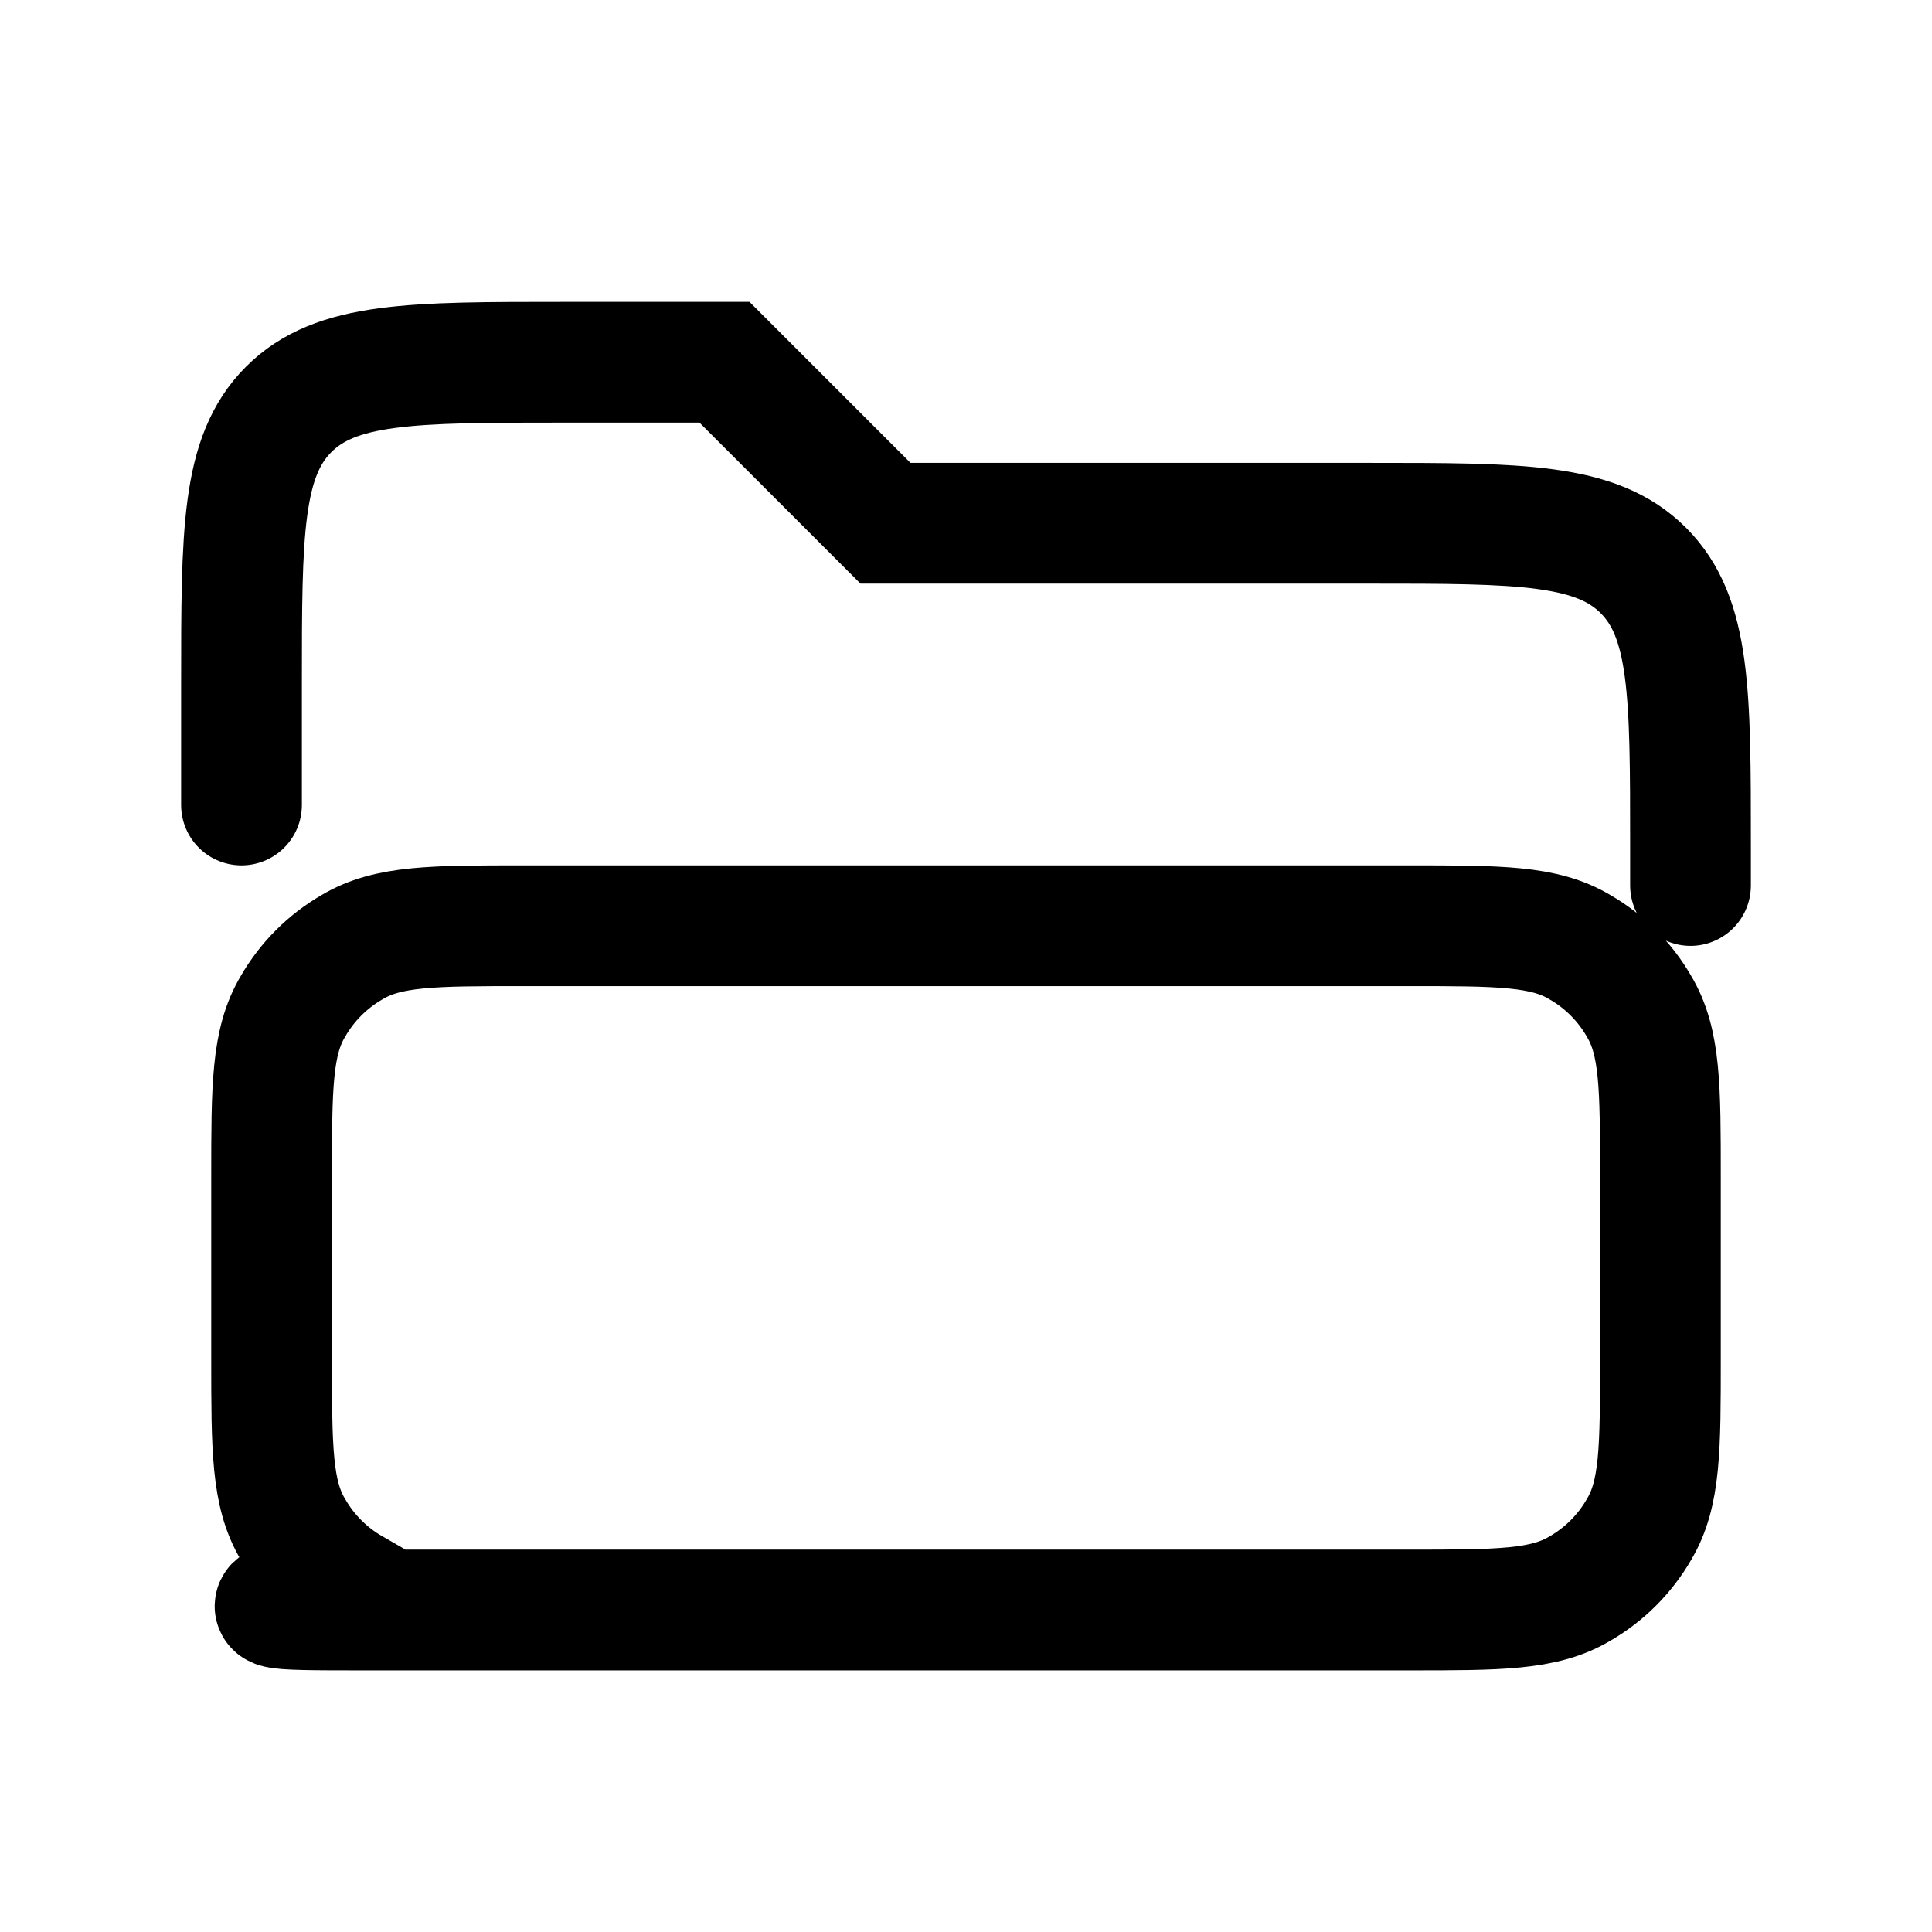
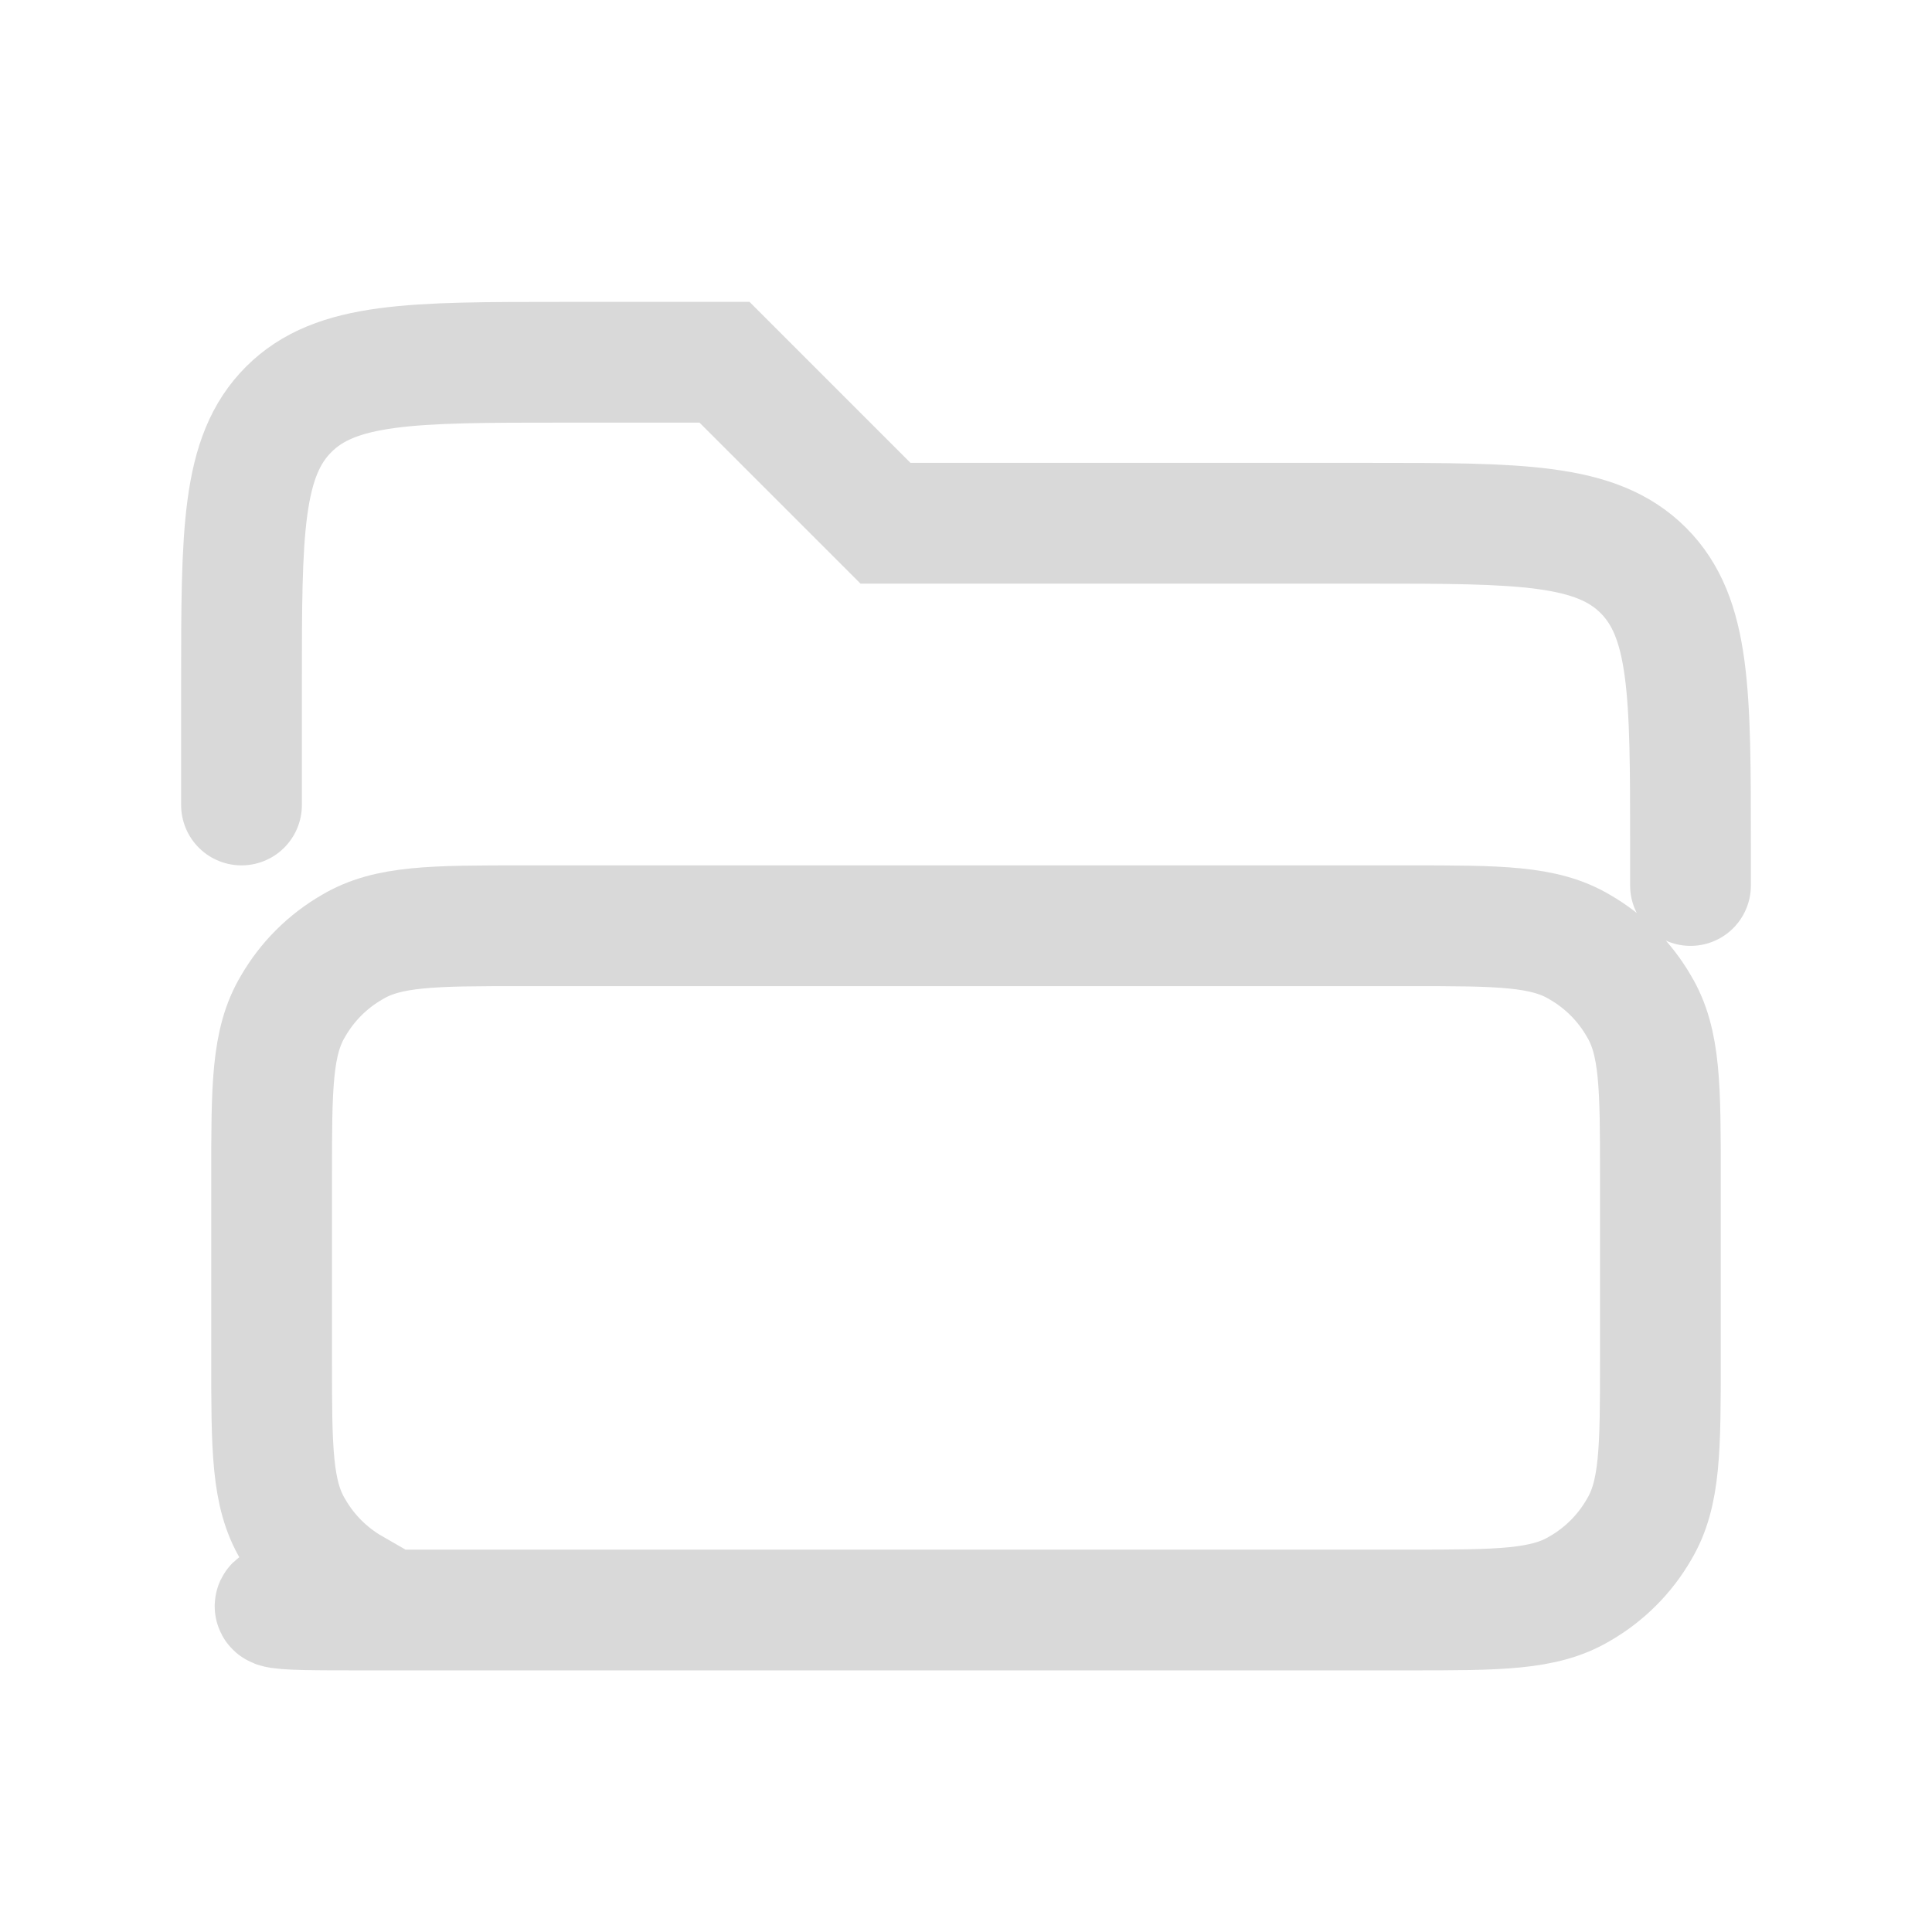
<svg xmlns="http://www.w3.org/2000/svg" width="24" height="24" viewBox="0 0 24 24">
-   <path fill="none" stroke="currentColor" stroke-linecap="round" stroke-width="1.5" d="M3 10V8.5c0-1.886 0-2.828.586-3.414C4.172 4.5 5.114 4.5 7 4.5h2l2 2h6c1.886 0 2.828 0 3.414.586C21 7.672 21 8.614 21 10.5V11M4.5 20h13c1.121 0 1.682 0 2.126-.266a2 2 0 0 0 .734-.734c.266-.444.266-1.005.266-2.126v-2.248c0-1.121 0-1.682-.266-2.126a2 2 0 0 0-.734-.734c-.444-.266-1.005-.266-2.126-.266h-11c-1.121 0-1.682 0-2.126.266a2 2 0 0 0-.734.734c-.266.444-.266 1.005-.266 2.126v2.248c0 1.121 0 1.682.266 2.126a2 2 0 0 0 .734.734C2.818 20 3.379 20 4.5 20Z" />
+   <path fill="none" stroke="#d9d9d9" stroke-linecap="round" stroke-width="1.5" d="M3 10V8.5c0-1.886 0-2.828.586-3.414C4.172 4.5 5.114 4.5 7 4.5h2l2 2h6c1.886 0 2.828 0 3.414.586C21 7.672 21 8.614 21 10.5V11M4.5 20h13c1.121 0 1.682 0 2.126-.266a2 2 0 0 0 .734-.734c.266-.444.266-1.005.266-2.126v-2.248c0-1.121 0-1.682-.266-2.126a2 2 0 0 0-.734-.734c-.444-.266-1.005-.266-2.126-.266h-11c-1.121 0-1.682 0-2.126.266a2 2 0 0 0-.734.734c-.266.444-.266 1.005-.266 2.126v2.248c0 1.121 0 1.682.266 2.126a2 2 0 0 0 .734.734C2.818 20 3.379 20 4.5 20Z" />
</svg>
